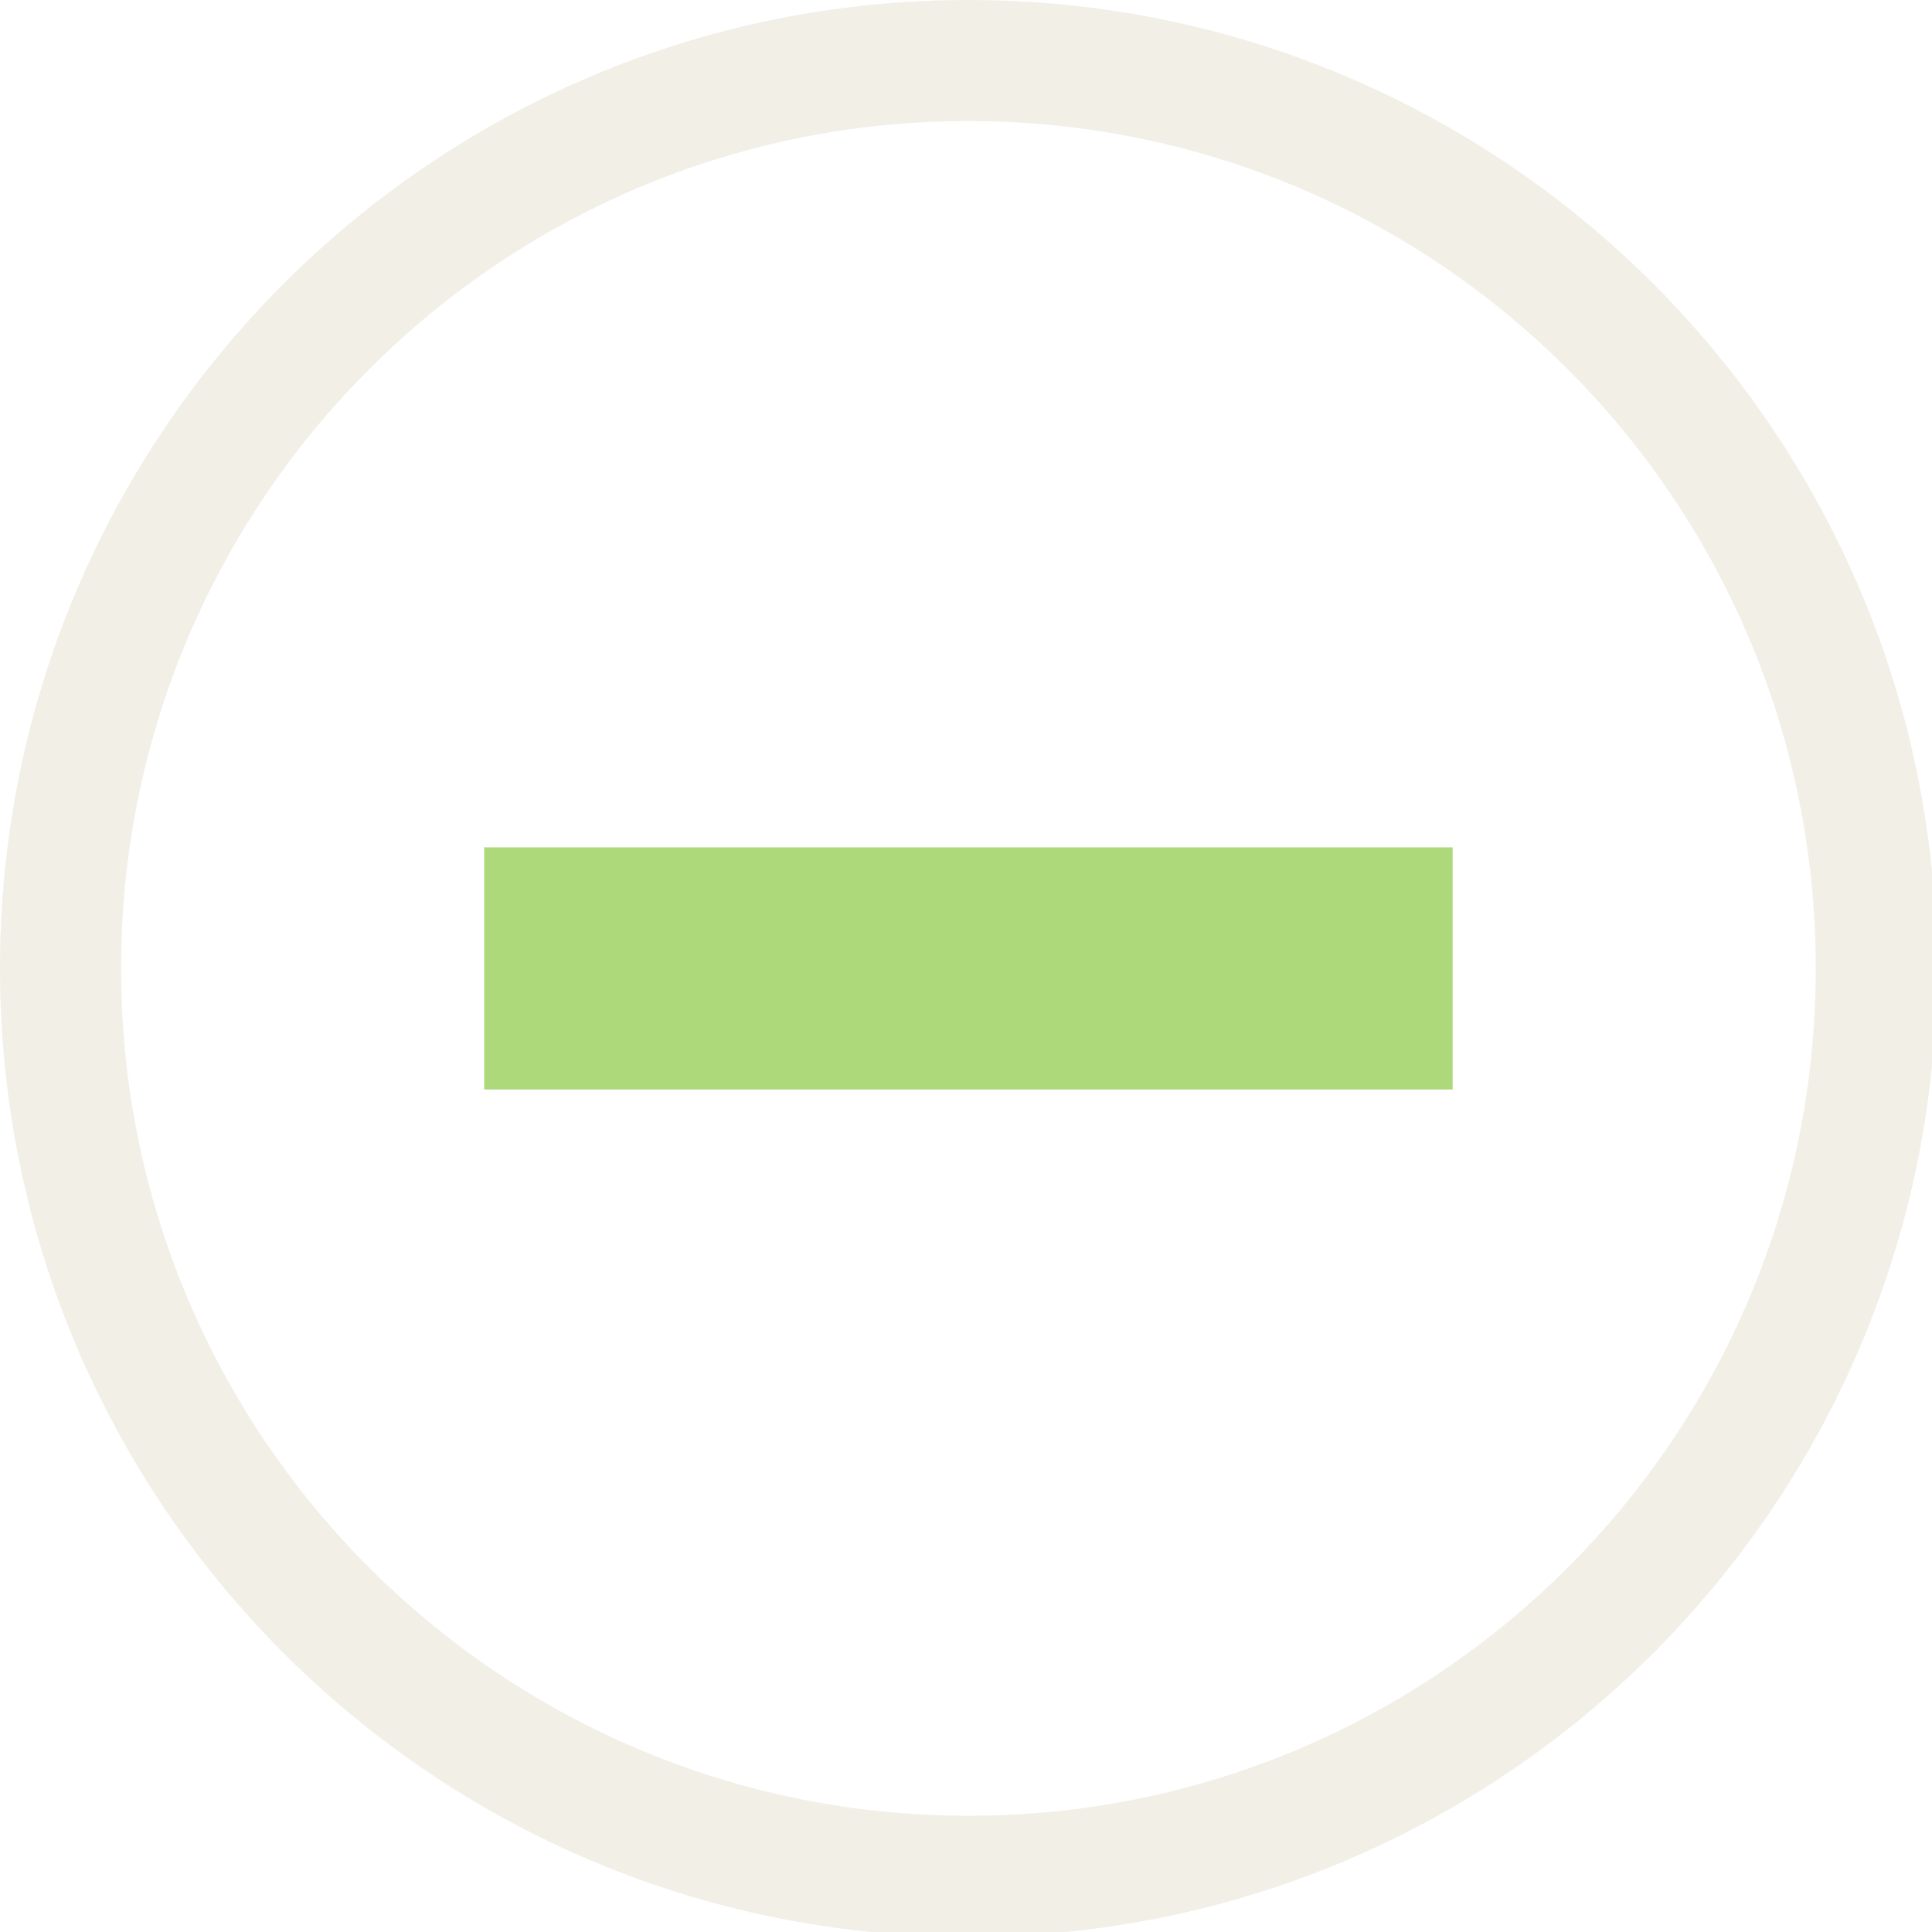
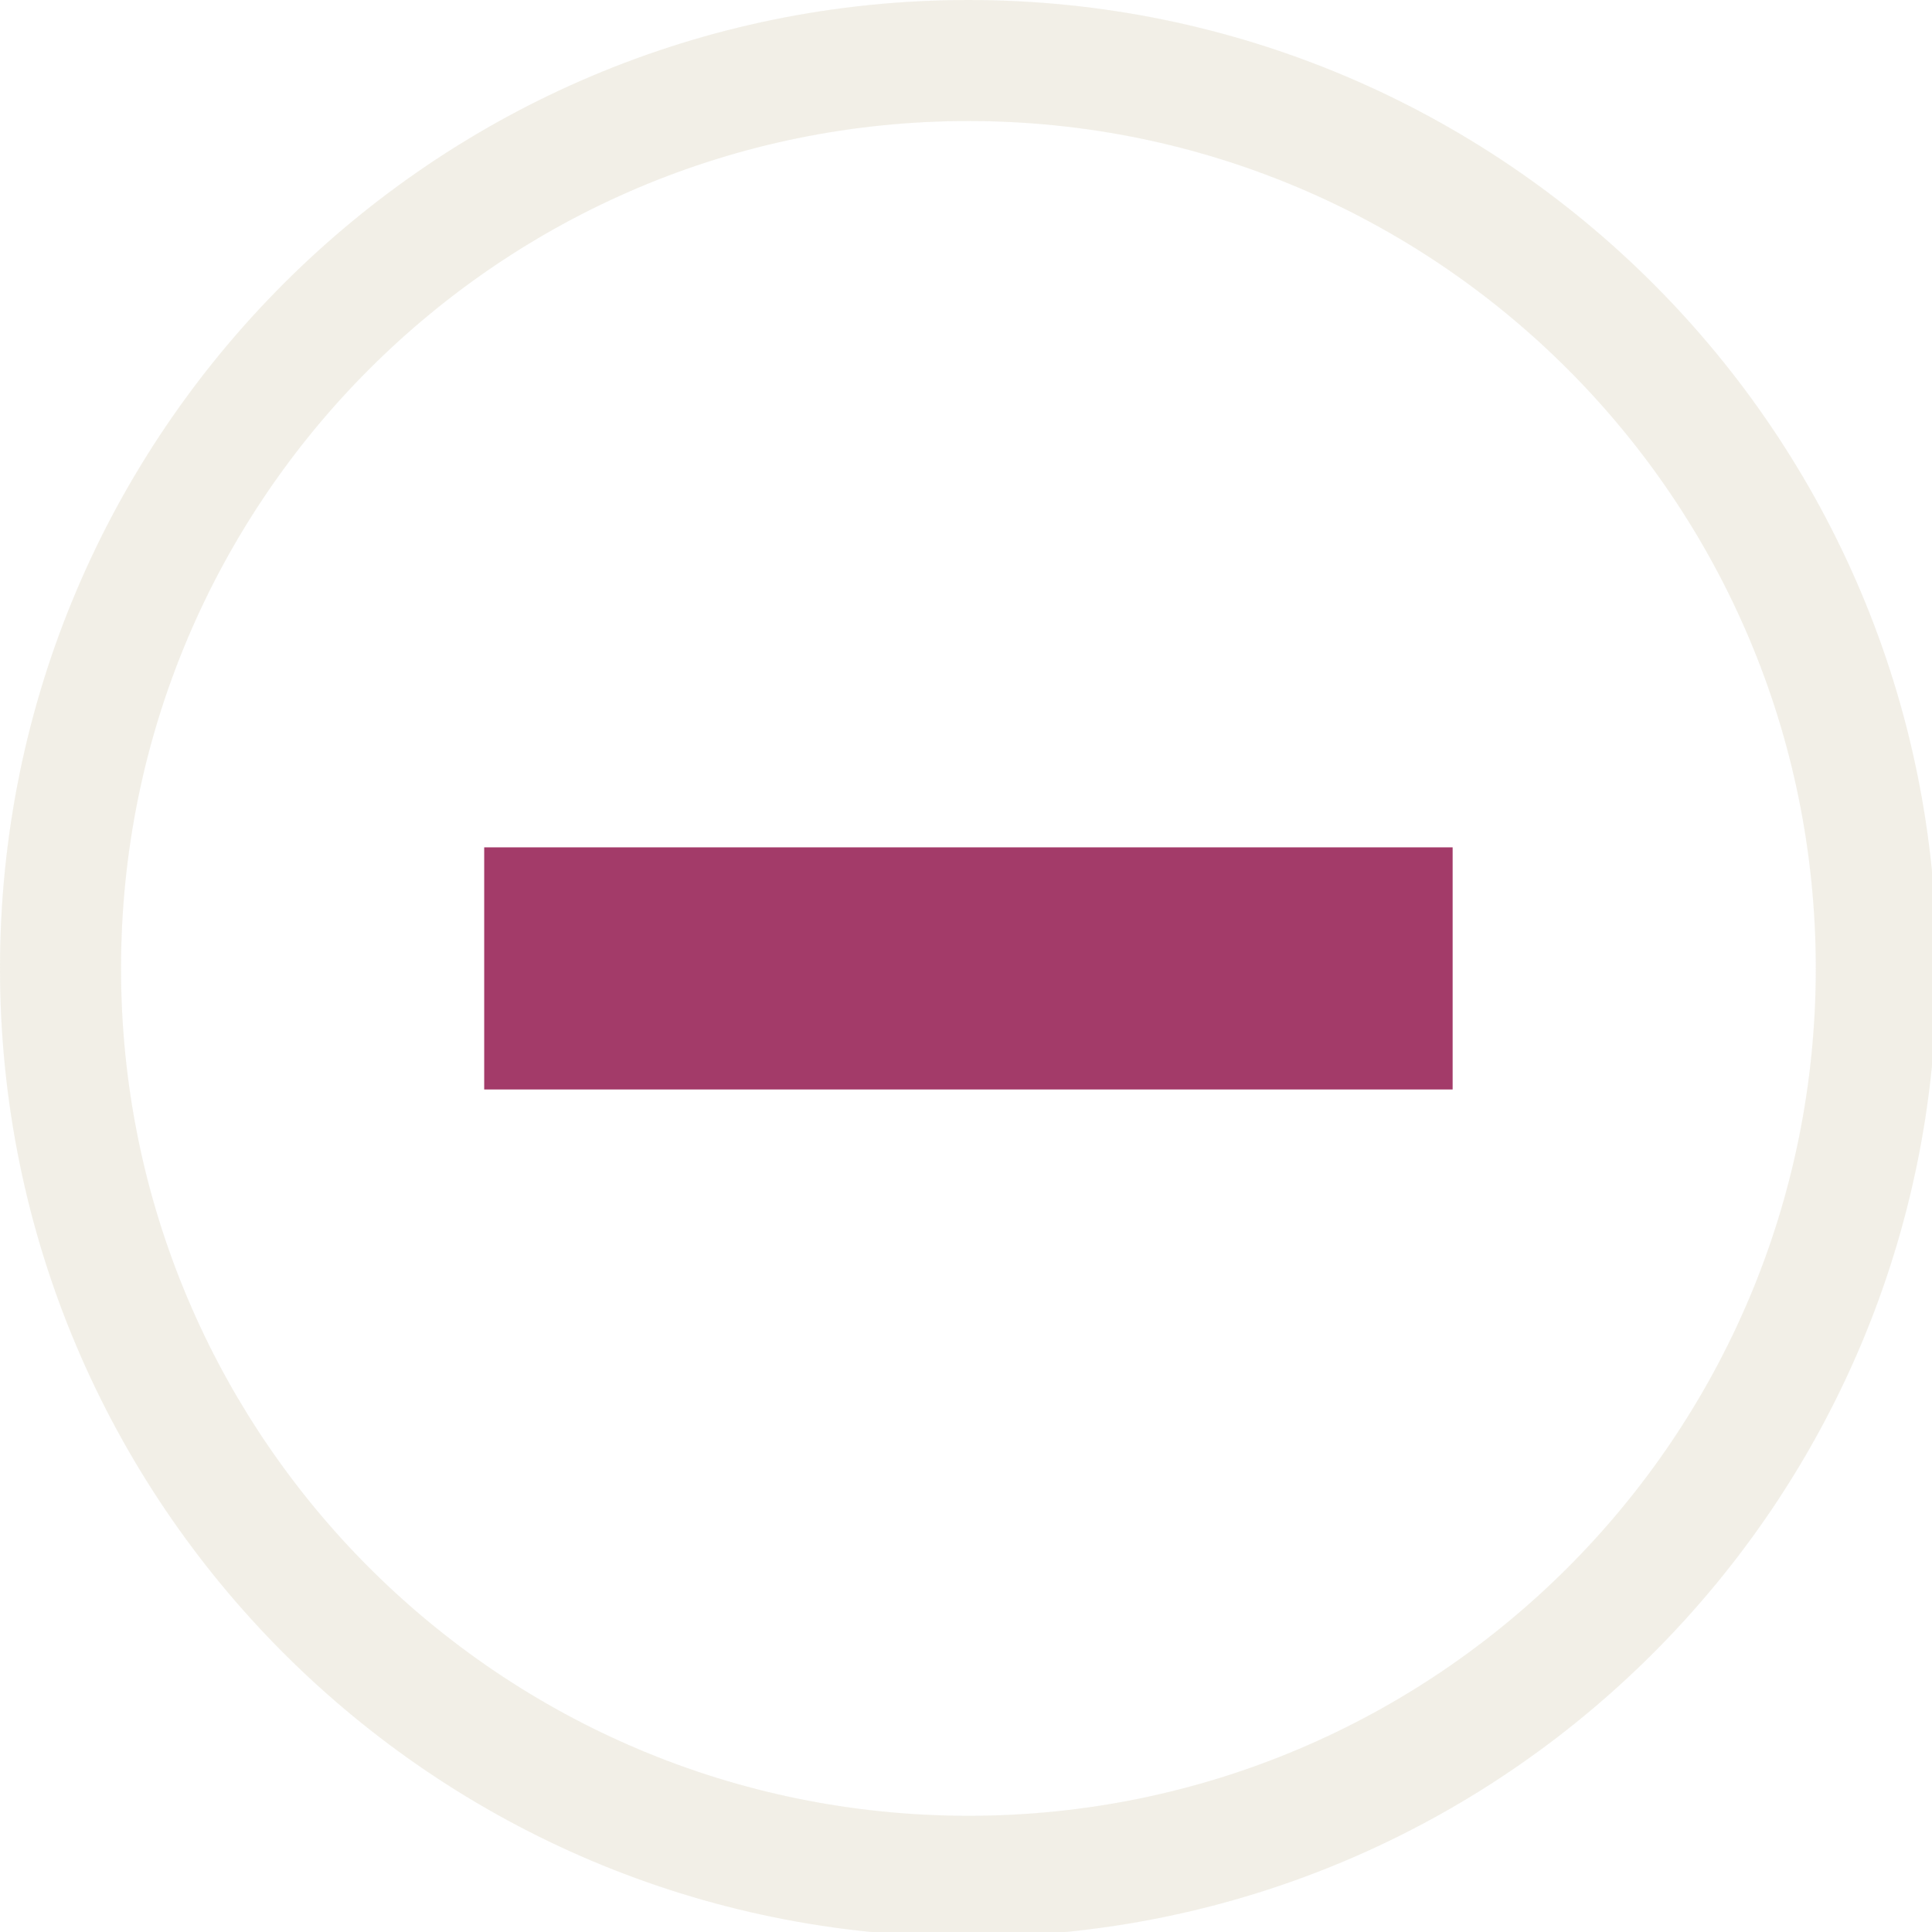
<svg xmlns="http://www.w3.org/2000/svg" width="133pt" height="133pt" viewBox="0 0 133 133" version="1.1">
  <g id="surface1">
    <path style=" stroke:none;fill-rule:nonzero;fill:#e9e4d7;fill-opacity:0.5;" d="M 66.668 0 C 29.852 0 0 29.852 0 66.668 C 0 103.484 29.852 133.332 66.668 133.332 C 103.484 133.332 133.332 103.484 133.332 66.668 C 133.332 29.852 103.484 0 66.668 0 Z M 66.668 8.332 C 98.895 8.332 125 34.441 125 66.668 C 125 98.895 98.895 125 66.668 125 C 34.441 125 8.332 98.895 8.332 66.668 C 8.332 34.441 34.441 8.332 66.668 8.332 Z M 66.668 8.332 " />
    <path style=" stroke:none;fill-rule:nonzero;fill:#e9e4d7;fill-opacity:0.15;" d="M 66.668 0 C 29.852 0 0 29.852 0 66.668 C 0 103.484 29.852 133.332 66.668 133.332 C 103.484 133.332 133.332 103.484 133.332 66.668 C 133.332 29.852 103.484 0 66.668 0 Z M 66.668 8.332 C 98.895 8.332 125 34.441 125 66.668 C 125 98.895 98.895 125 66.668 125 C 34.441 125 8.332 98.895 8.332 66.668 C 8.332 34.441 34.441 8.332 66.668 8.332 Z M 66.668 8.332 " />
-     <path style=" stroke:none;fill-rule:nonzero;fill:#add97a;fill-opacity:1;" d="M 33.332 58.332 L 100 58.332 L 100 75 L 33.332 75 Z M 33.332 58.332 " />
+     <path style=" stroke:none;fill-rule:nonzero;fill:#a33b69;fill-opacity:1;" d="M 33.332 58.332 L 100 58.332 L 100 75 L 33.332 75 Z M 33.332 58.332 " />
  </g>
</svg>
